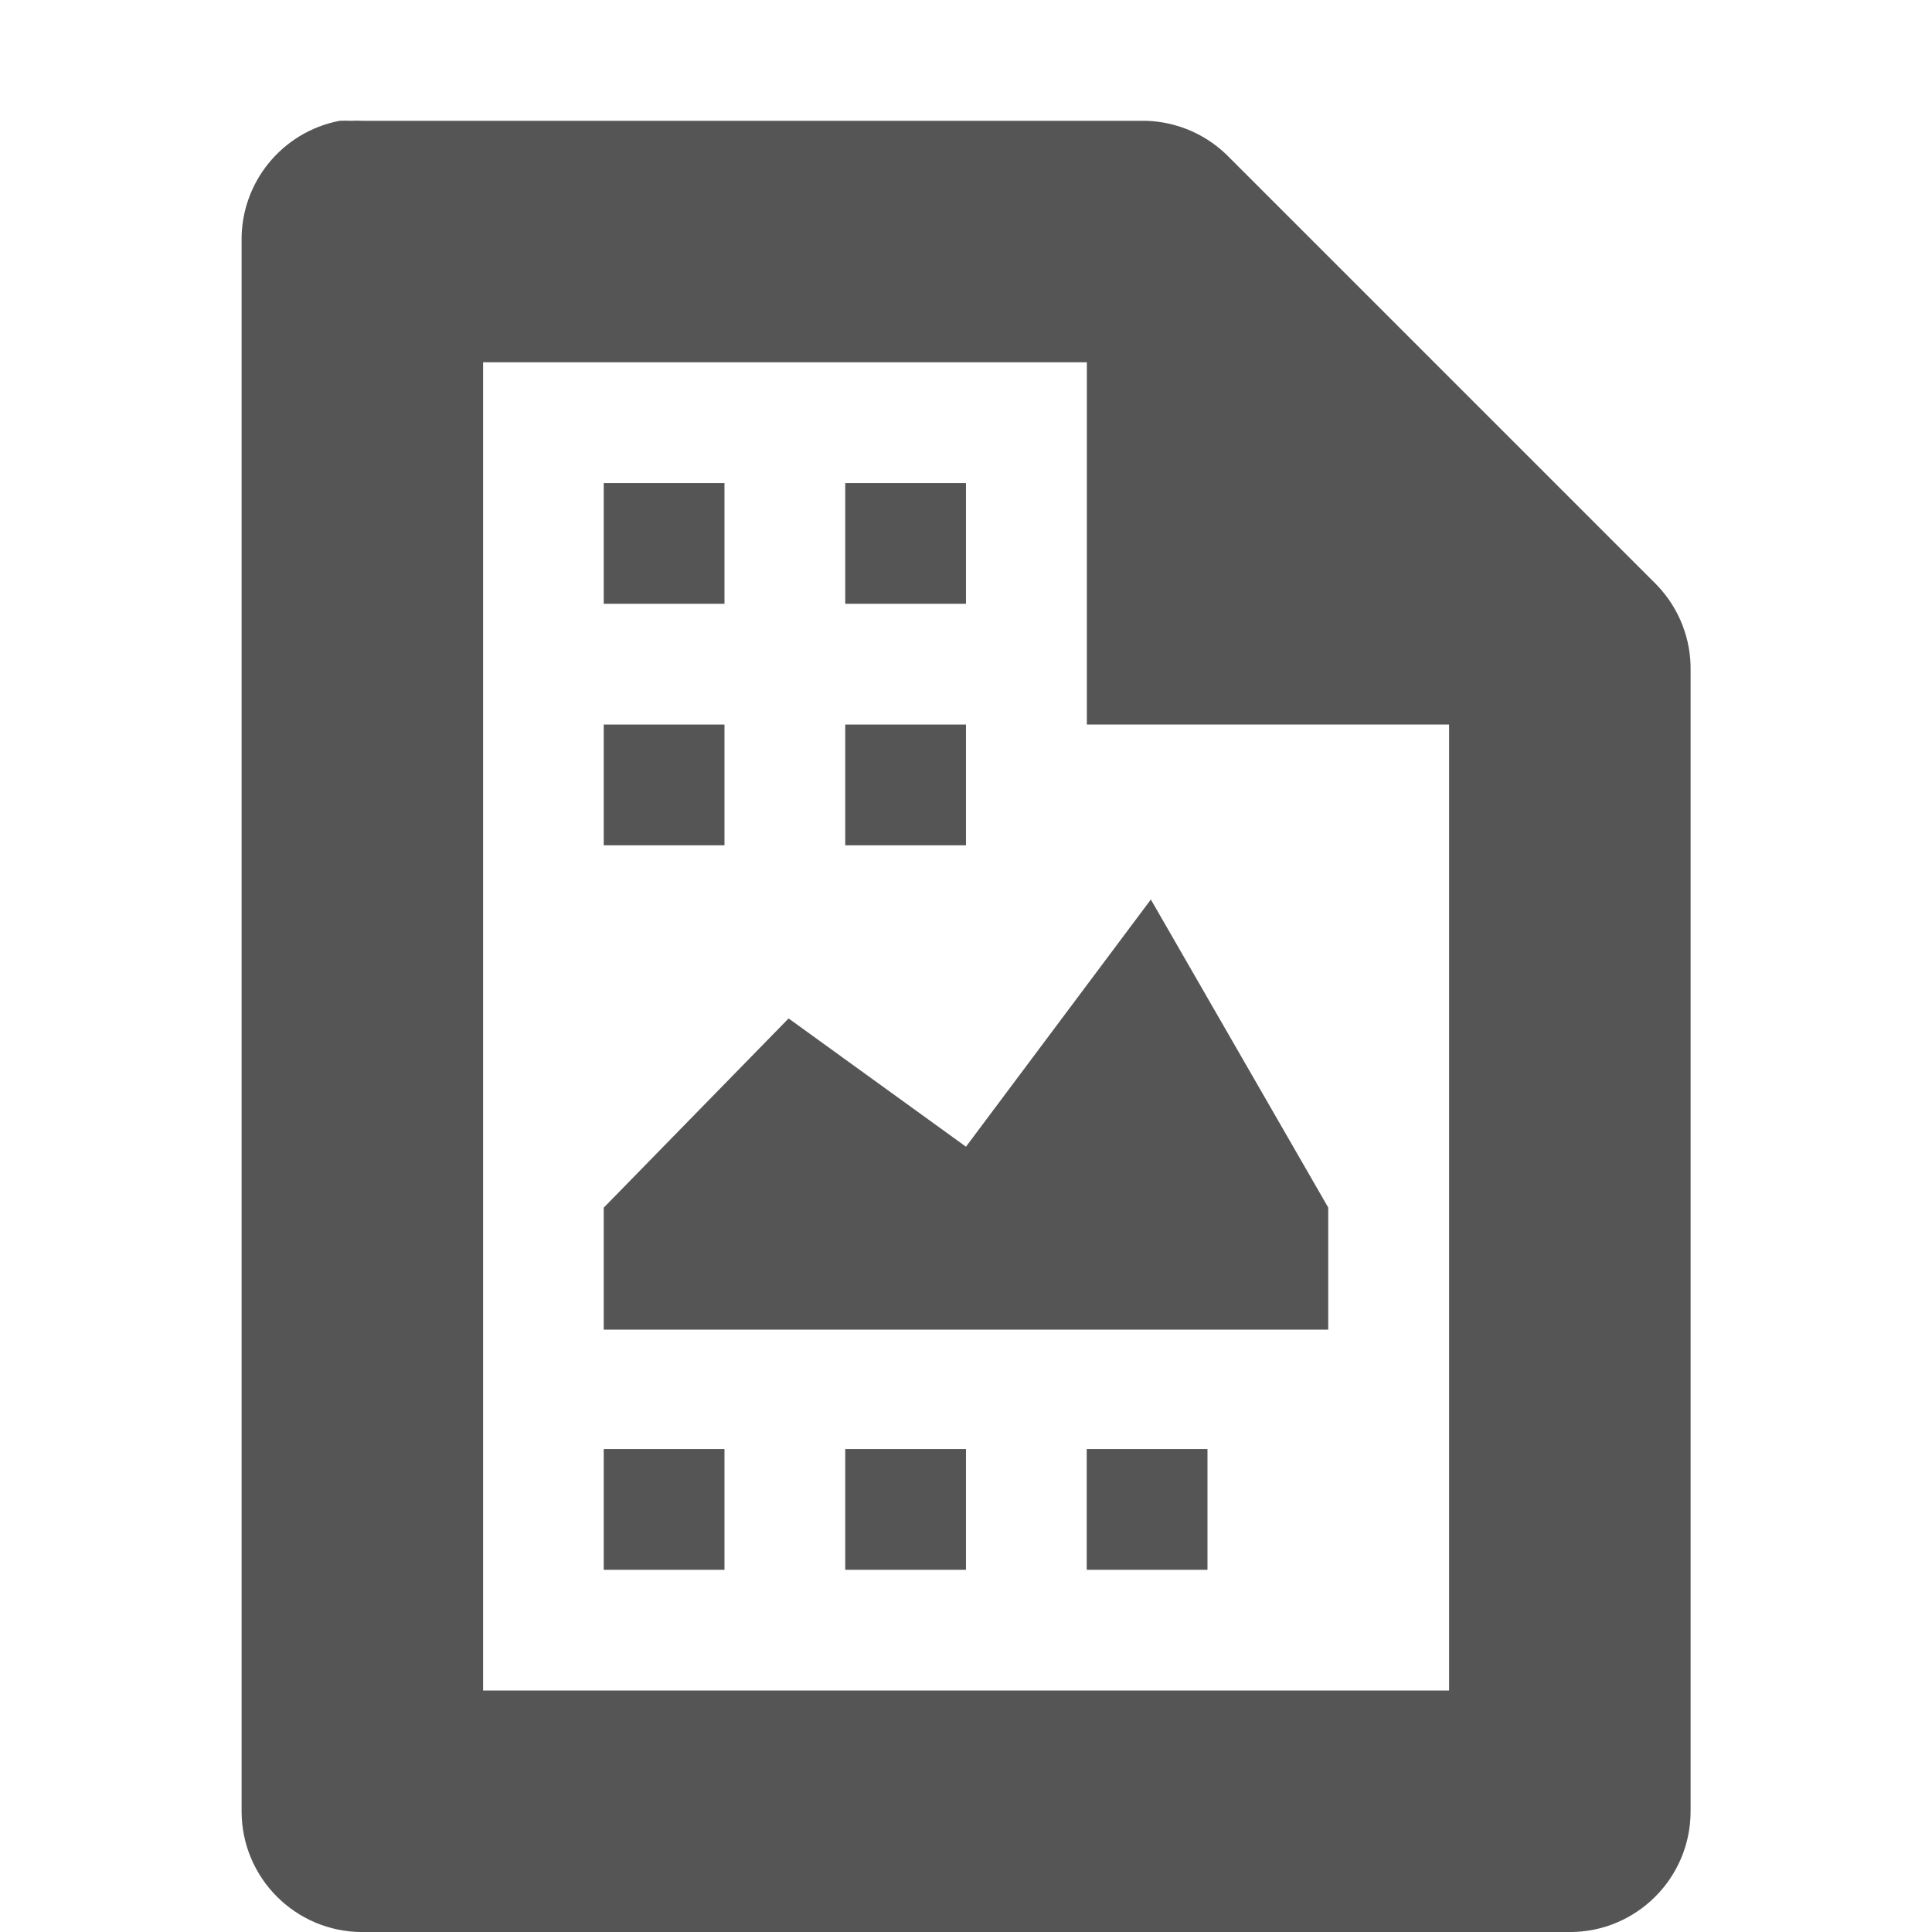
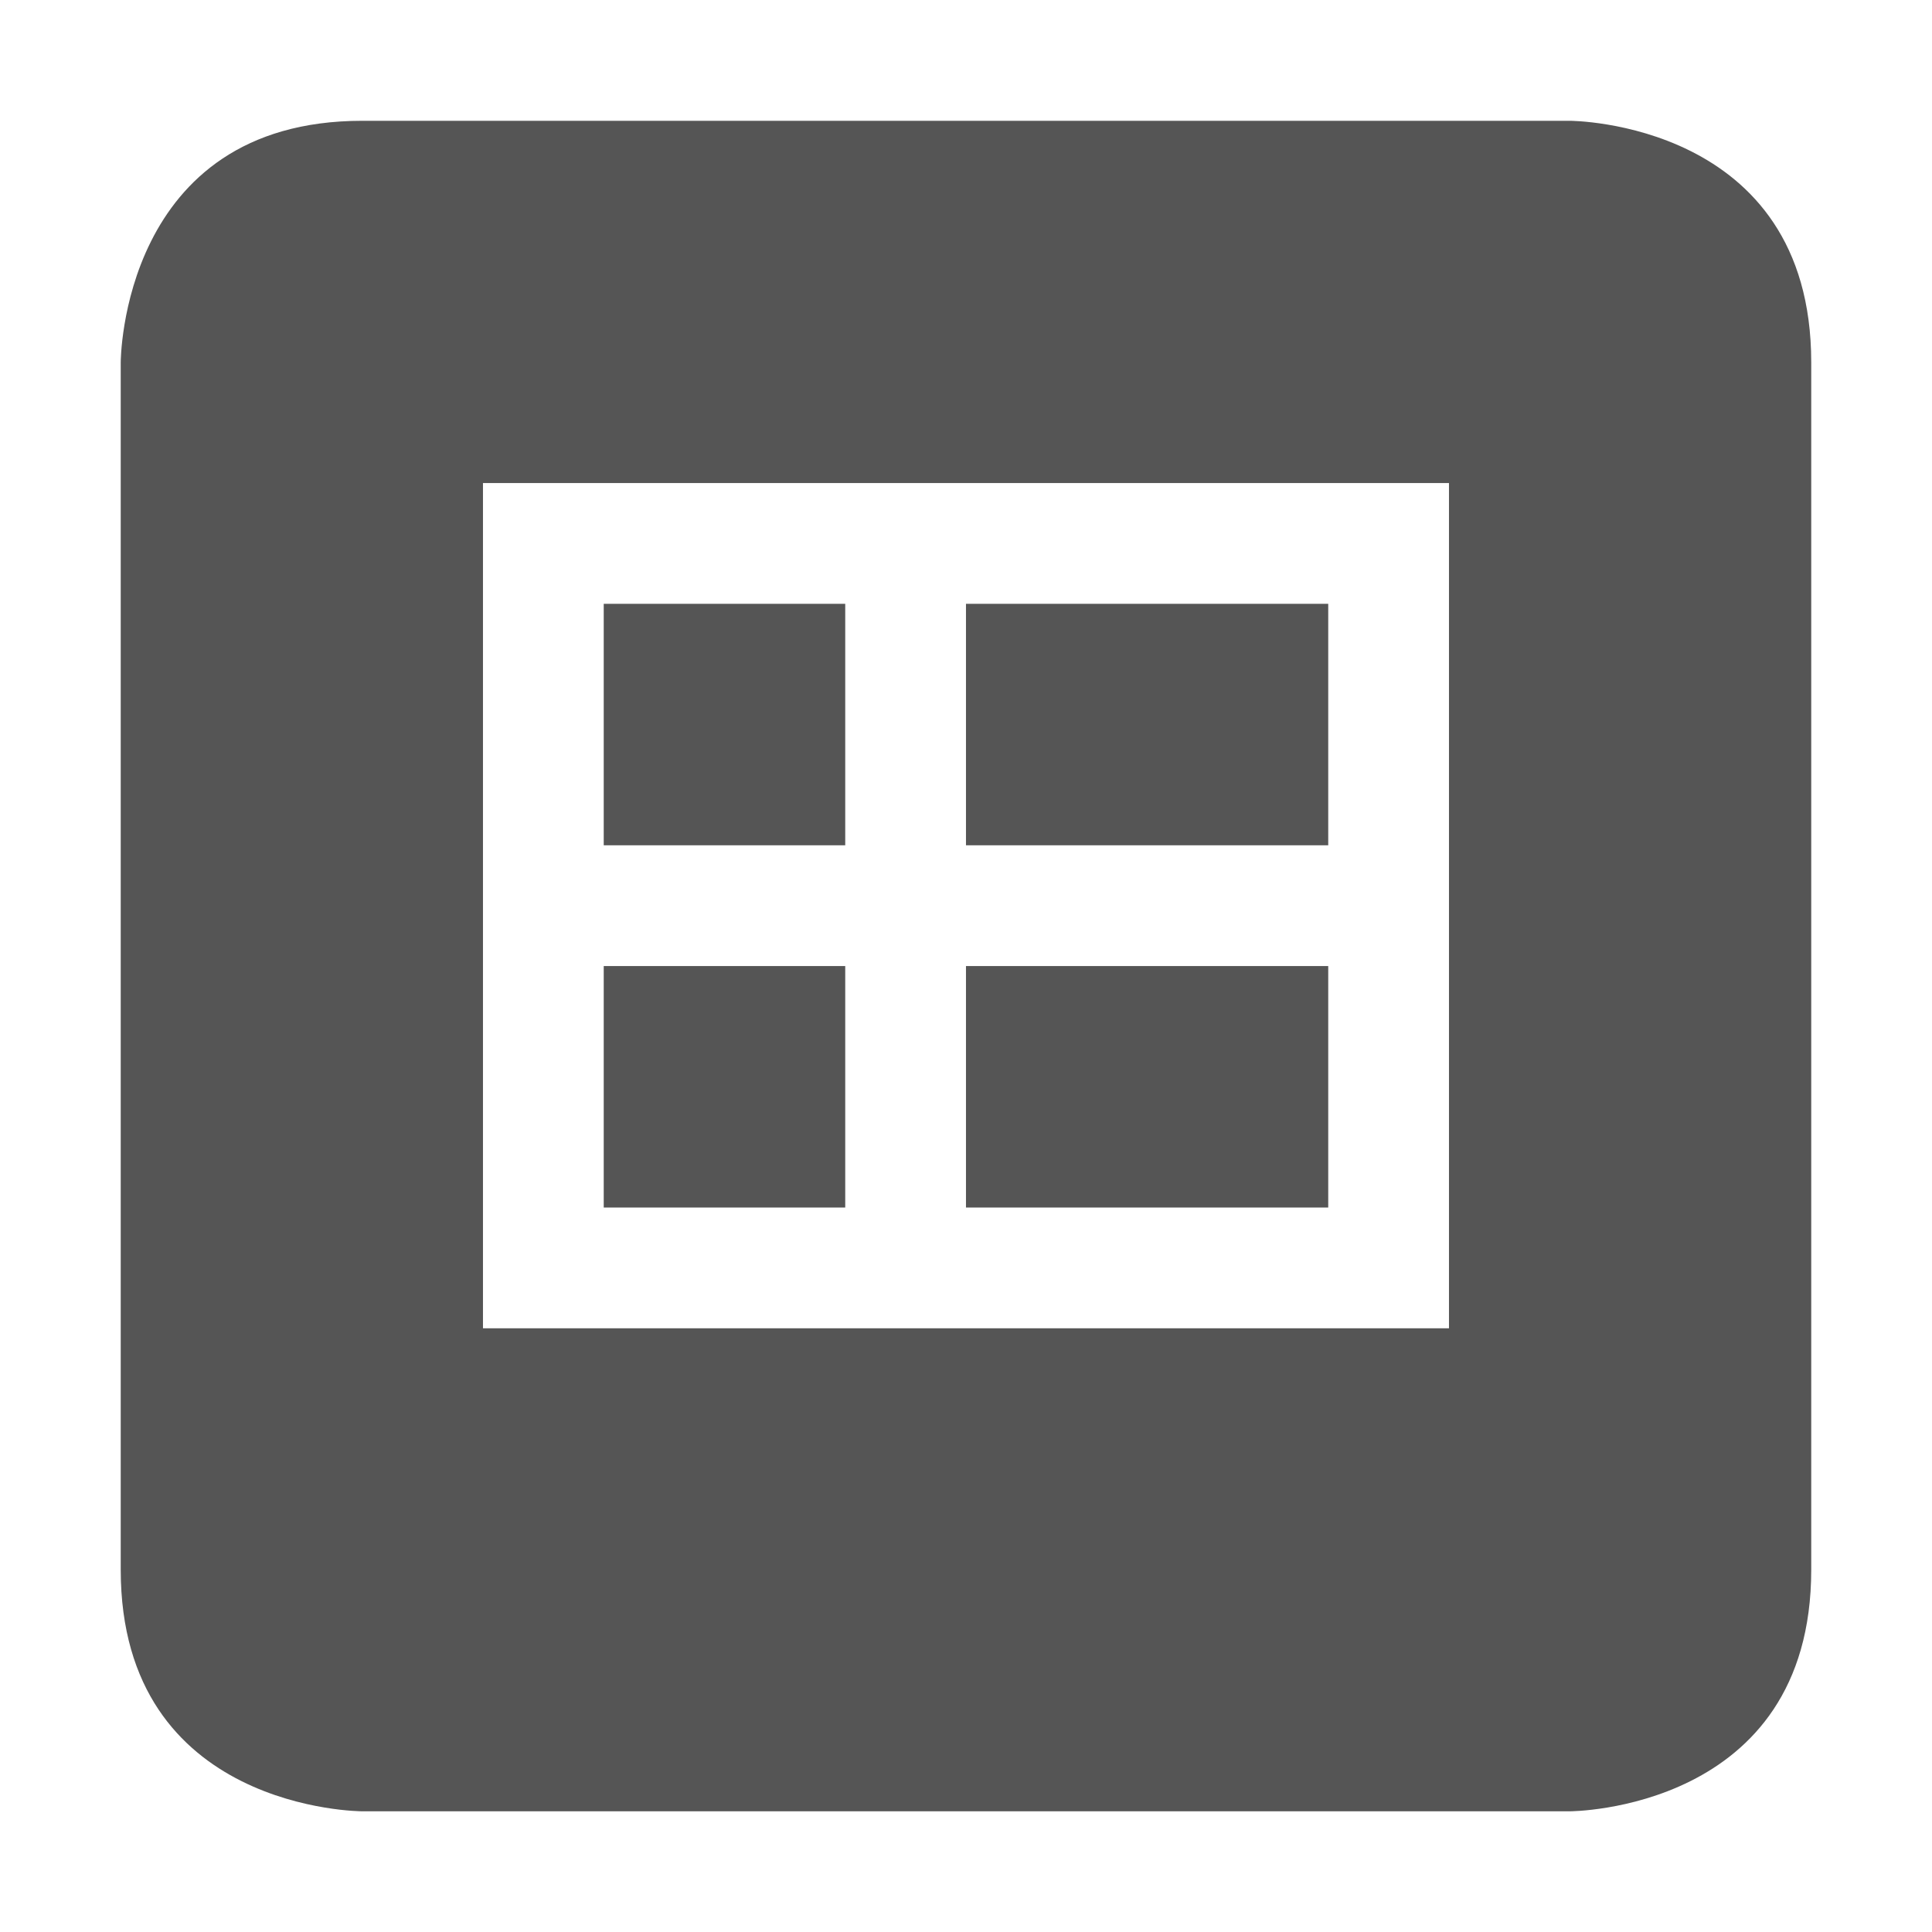
<svg xmlns="http://www.w3.org/2000/svg" xmlns:ns1="http://www.openswatchbook.org/uri/2009/osb" height="16" id="svg7384" style="enable-background:new" version="1.1" width="16">
  <defs id="defs7386">
    <linearGradient id="linearGradient5606" ns1:paint="solid">
      <stop id="stop5608" offset="0" style="stop-color:#000000;stop-opacity:1;" />
    </linearGradient>
-     <filter color-interpolation-filters="sRGB" id="filter7554">
+     <filter id="filter7554" style="color-interpolation-filters:sRGB">
      <feBlend id="feBlend7556" in2="BackgroundImage" mode="darken" />
    </filter>
  </defs>
-   <g id="layer9" style="display:inline" transform="translate(-726.0002,289.0034)" />
-   <g id="layer10" style="display:inline;filter:url(#filter7554)" transform="translate(-726.0002,289.0034)" />
-   <g id="layer1" style="display:inline" transform="translate(-485,-327.9966)" />
-   <g id="layer14" style="display:inline" transform="translate(-726.0002,289.0034)">
-     <path d="m 728.813,-288.003 a 1,1 0 0 0 -0.812,1 l 0,13 a 1,1 0 0 0 1,1 l 10,0 a 1,1 0 0 0 1,-1 l 0,-9.438 a 1,1 0 0 0 -0.281,-0.719 l -3.562,-3.562 a 1,1 0 0 0 -0.719,-0.281 l -6.438,0 a 1,1 0 0 0 -0.094,0 1,1 0 0 0 -0.094,0 z m 1.188,2 5,0 0,3 3,0 0,8 -8,0 0,-11 z" id="path35764" style="font-size:medium;font-style:normal;font-variant:normal;font-weight:normal;font-stretch:normal;text-indent:0;text-align:start;text-decoration:none;line-height:normal;letter-spacing:normal;word-spacing:normal;text-transform:none;direction:ltr;block-progression:tb;writing-mode:lr-tb;text-anchor:start;baseline-shift:baseline;color:#000000;fill:#555555;fill-opacity:1;stroke:none;stroke-width:2;marker:none;visibility:visible;display:inline;overflow:visible;enable-background:accumulate;font-family:Sans;-inkscape-font-specification:Sans" />
-     <rect height="1" id="rect35768" style="color:#000000;fill:#555555;fill-opacity:1;fill-rule:nonzero;stroke:none;stroke-width:1;marker:none;visibility:visible;display:inline;overflow:visible;enable-background:accumulate" width="1" x="731" y="-285.003" />
-     <rect height="1" id="rect35774" style="color:#000000;fill:#555555;fill-opacity:1;fill-rule:nonzero;stroke:none;stroke-width:1;marker:none;visibility:visible;display:inline;overflow:visible;enable-background:accumulate" width="1" x="733" y="-285.003" />
-     <rect height="1" id="rect35776" style="color:#000000;fill:#555555;fill-opacity:1;fill-rule:nonzero;stroke:none;stroke-width:1;marker:none;visibility:visible;display:inline;overflow:visible;enable-background:accumulate" width="1" x="731" y="-283.003" />
-     <rect height="1" id="rect35778" style="color:#000000;fill:#555555;fill-opacity:1;fill-rule:nonzero;stroke:none;stroke-width:1;marker:none;visibility:visible;display:inline;overflow:visible;enable-background:accumulate" width="1" x="733" y="-283.003" />
-     <rect height="1" id="rect35780" style="color:#000000;fill:#555555;fill-opacity:1;fill-rule:nonzero;stroke:none;stroke-width:1;marker:none;visibility:visible;display:inline;overflow:visible;enable-background:accumulate" width="1" x="731" y="-277.003" />
-     <rect height="1" id="rect35782" style="color:#000000;fill:#555555;fill-opacity:1;fill-rule:nonzero;stroke:none;stroke-width:1;marker:none;visibility:visible;display:inline;overflow:visible;enable-background:accumulate" width="1" x="733" y="-277.003" />
-     <rect height="1" id="rect35784" style="color:#000000;fill:#555555;fill-opacity:1;fill-rule:nonzero;stroke:none;stroke-width:1;marker:none;visibility:visible;display:inline;overflow:visible;enable-background:accumulate" width="1" x="735" y="-277.003" />
-     <path d="m 731,-277.992 6,0 0,-1.011 -1.469,-2.551 -1.531,2.047 -1.469,-1.062 -1.531,1.567 z" id="path35786" style="color:#000000;fill:#555555;fill-opacity:1;fill-rule:nonzero;stroke:none;stroke-width:1;marker:none;visibility:visible;display:inline;overflow:visible;enable-background:accumulate" />
+   <g id="layer9" style="display:inline" transform="translate(-725.0002,331.0034)" />
+   <g id="layer10" style="display:inline;filter:url(#filter7554)" transform="translate(-725.0002,331.0034)" />
+   <g id="layer1" style="display:inline" transform="translate(-484,-285.9966)" />
+   <g id="layer14" style="display:inline" transform="translate(-725.0002,331.0034)">
+     <path d="m 728,-330.003 c -2,0 -2,2 -2,2 l 0,10 c 0,2 2,2 2,2 l 10,0 c 0,0 2,0 2,-2 l 0,-10 c 0,-2 -2,-2 -2,-2 l -2,0 -8,0 z m 1,3 1,0 2,0 1,0 3,0 1,0 0,7 -8,0 0,-7 z m 1,1 0,2 2,0 0,-2 -2,0 z m 3,0 0,2 3,0 0,-2 -3,0 z m -3,3 0,2 2,0 0,-2 -2,0 z m 3,0 0,2 3,0 0,-2 -3,0 z" id="path13895" style="display:inline;fill:#555555;fill-opacity:1;stroke:none;filter:url(#filter14069);enable-background:new" />
  </g>
-   <g id="layer15" style="display:inline" transform="translate(-726.0002,289.0034)" />
-   <g id="g71291" style="display:inline" transform="translate(-726.0002,289.0034)" />
-   <g id="layer2" style="display:inline" transform="translate(-485,-177.9966)" />
-   <g id="g6058" style="display:inline" transform="translate(-485,-177.9966)" />
-   <g id="layer12" style="display:inline" transform="translate(-726.0002,289.0034)" />
+   <g id="layer15" style="display:inline" transform="translate(-725.0002,331.0034)" />
+   <g id="g71291" style="display:inline" transform="translate(-725.0002,331.0034)" />
+   <g id="layer2" style="display:inline" transform="translate(-484,-135.9966)" />
+   <g id="g6058" style="display:inline" transform="translate(-484,-135.9966)" />
+   <g id="layer12" style="display:inline" transform="translate(-725.0002,331.0034)" />
</svg>
